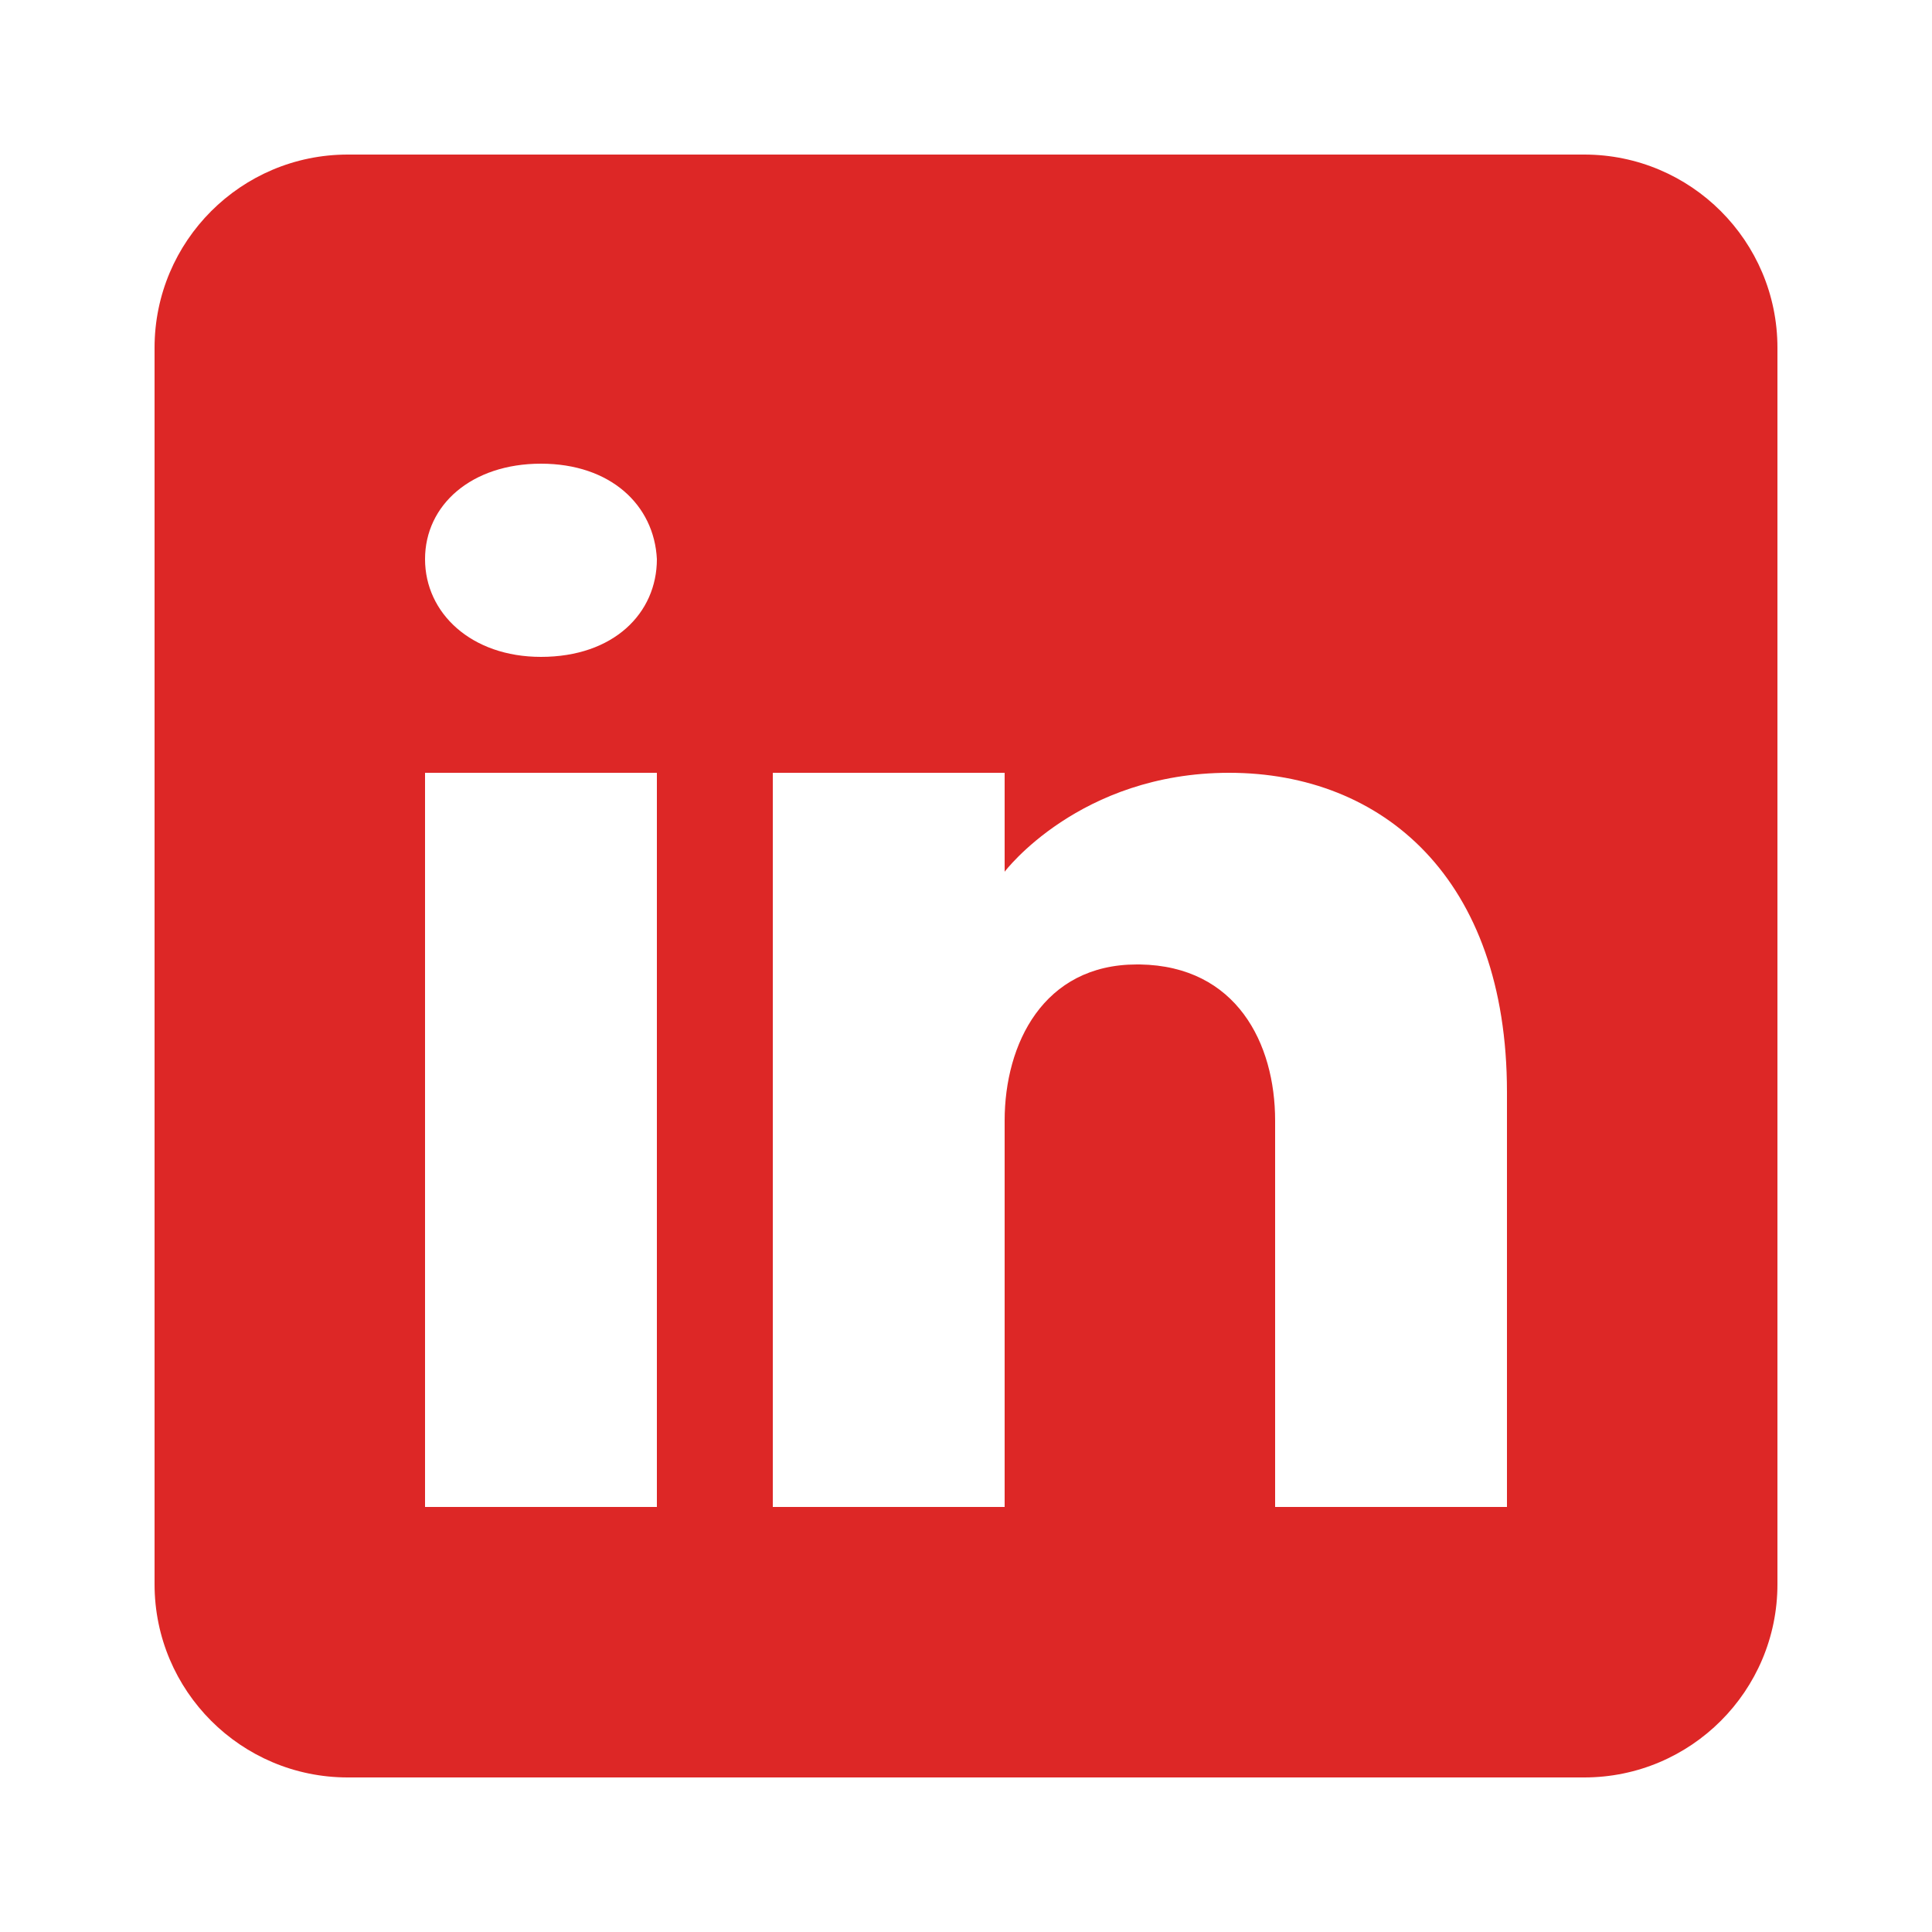
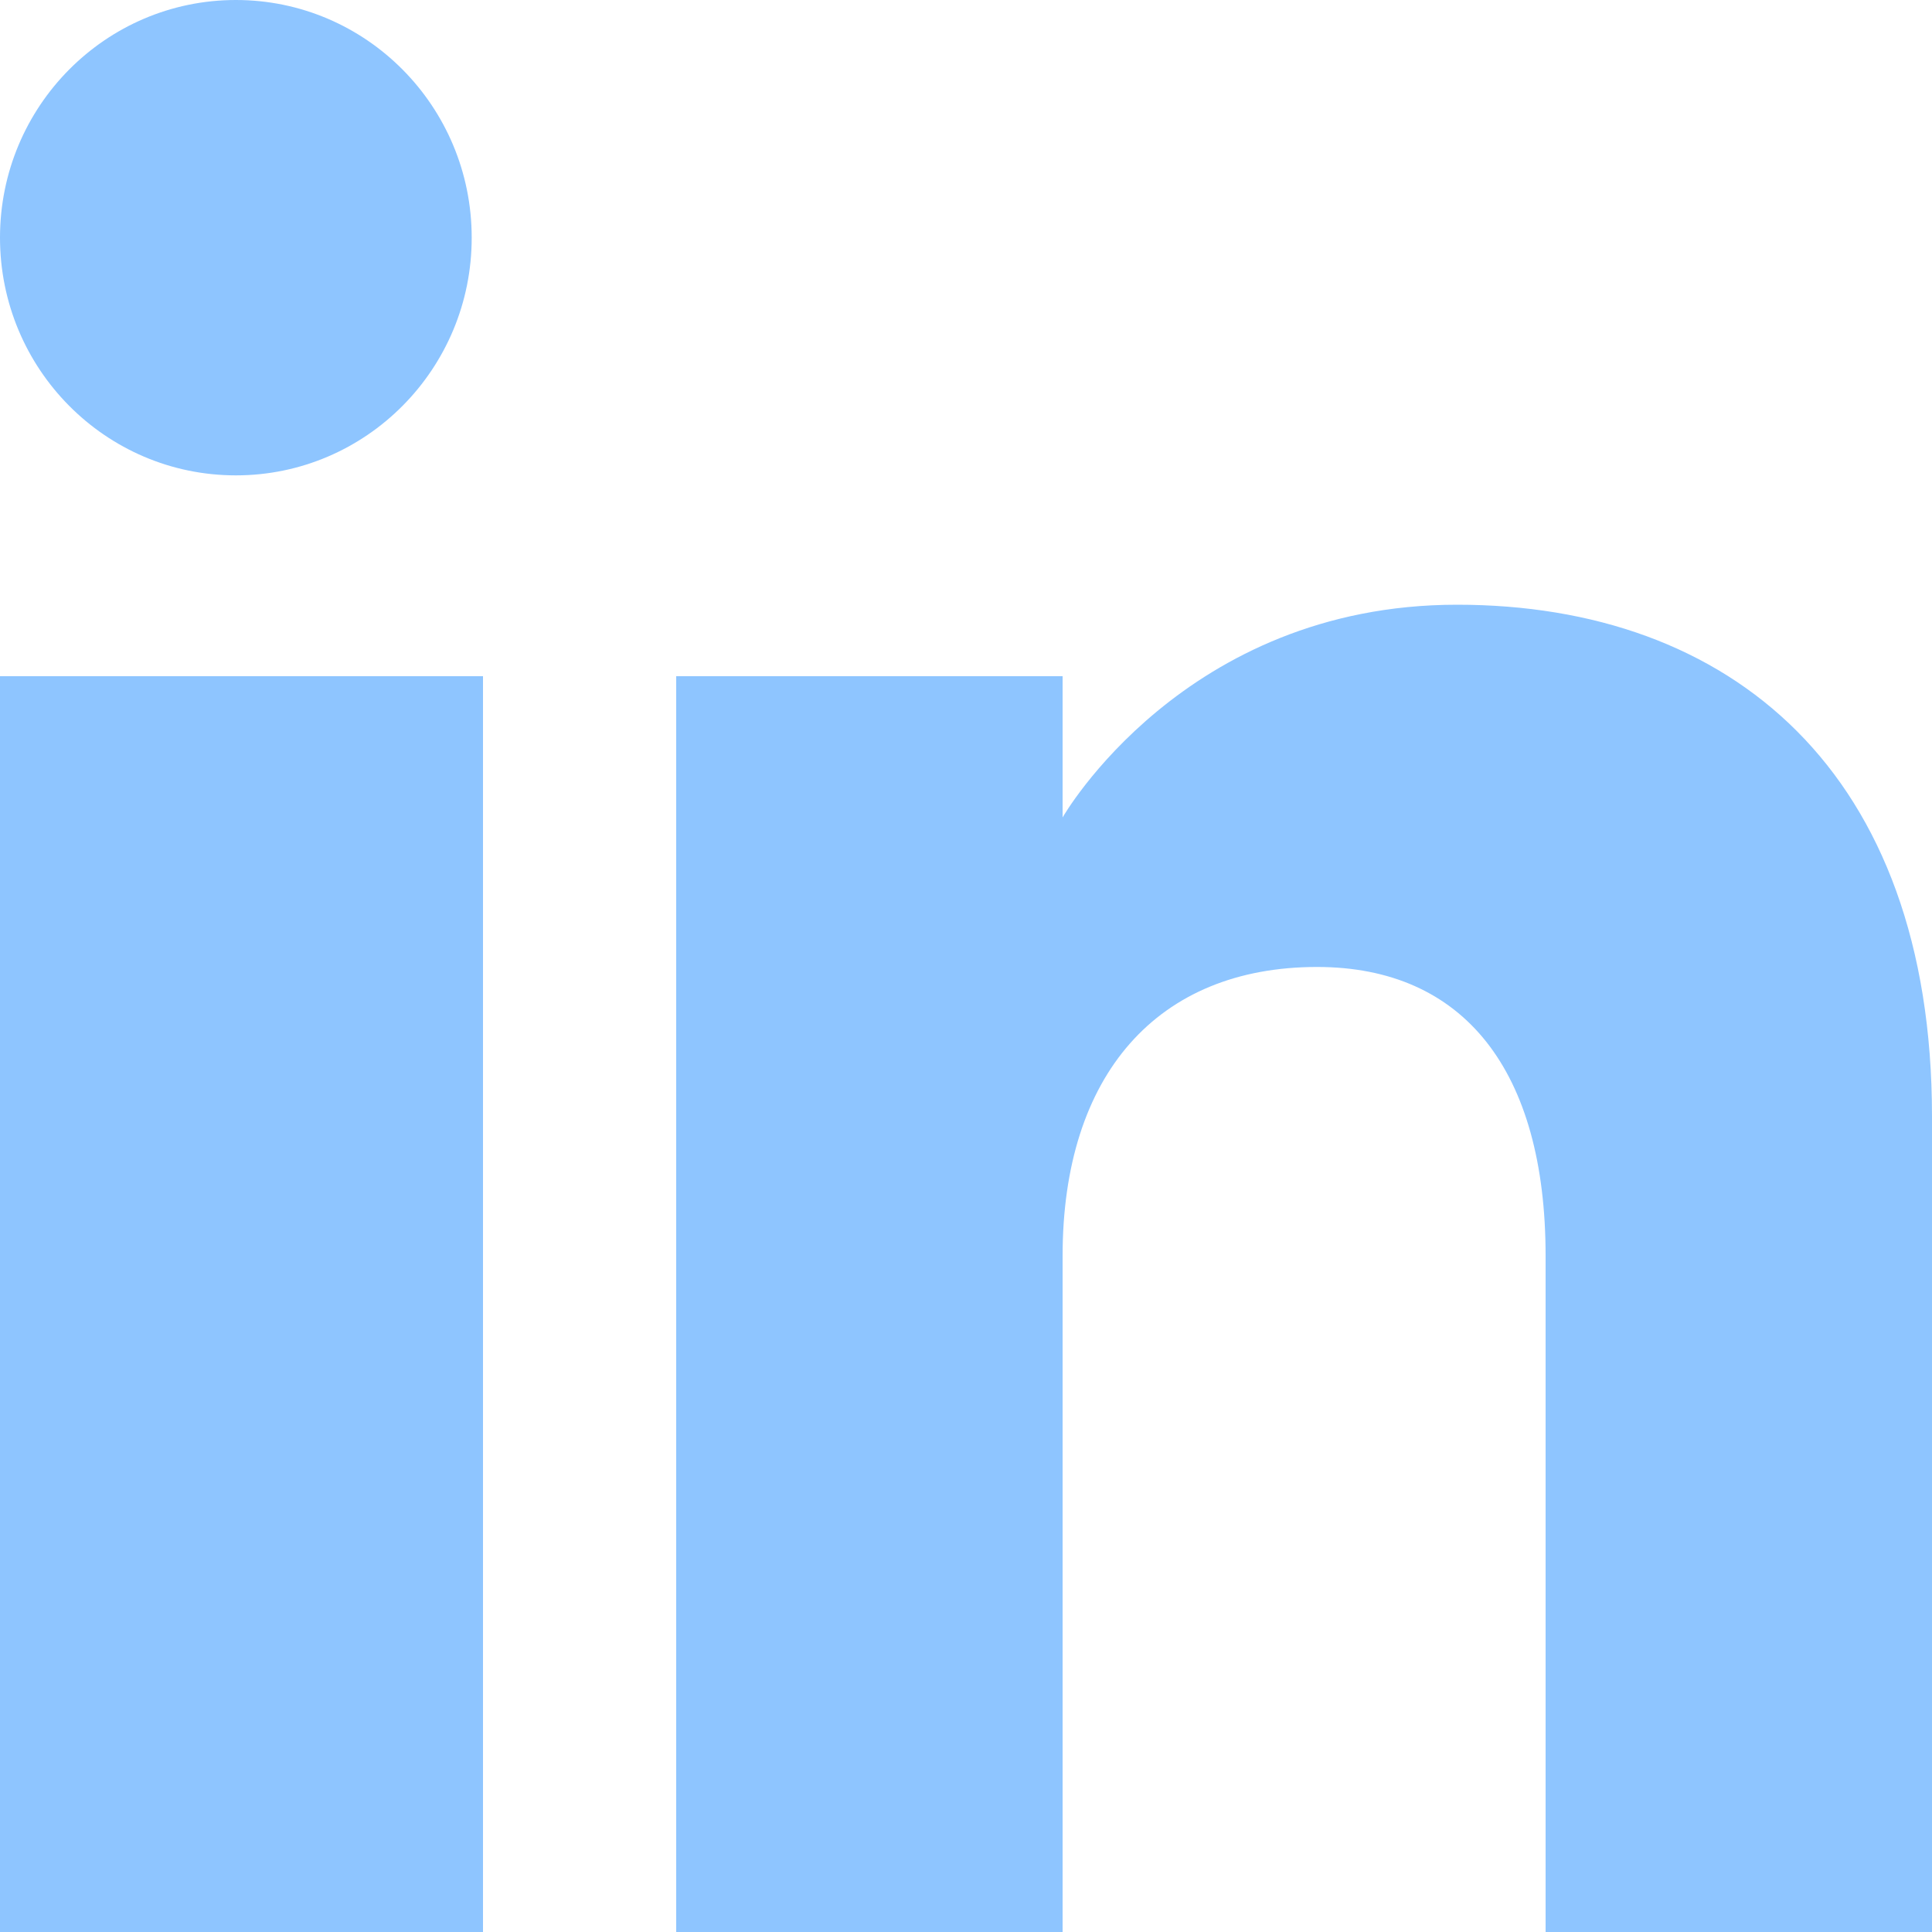
- <svg xmlns="http://www.w3.org/2000/svg" fill="#DD2726" viewBox="0 0 50 50" width="100px" height="100px">
-   <path d="M41,4H9C6.24,4,4,6.24,4,9v32c0,2.76,2.24,5,5,5h32c2.76,0,5-2.24,5-5V9C46,6.24,43.76,4,41,4z M17,20v19h-6V20H17z M11,14.47c0-1.4,1.2-2.47,3-2.47s2.93,1.07,3,2.47c0,1.4-1.12,2.53-3,2.53C12.2,17,11,15.87,11,14.47z M39,39h-6c0,0,0-9.26,0-10 c0-2-1-4-3.5-4.04h-0.08C27,24.96,26,27.02,26,29c0,0.91,0,10,0,10h-6V20h6v2.56c0,0,1.93-2.56,5.81-2.56 c3.97,0,7.19,2.73,7.19,8.26V39z" />
+ <svg xmlns="http://www.w3.org/2000/svg" width="800px" height="800px" viewBox="0 0 20 20" version="1.1" fill="#000000">
+   <g id="SVGRepo_bgCarrier" stroke-width="0" />
+   <g id="SVGRepo_tracerCarrier" stroke-linecap="round" stroke-linejoin="round" />
+   <g id="SVGRepo_iconCarrier">
+     <defs> </defs>
+     <g id="Page-1" stroke="none" stroke-width="1" fill="none" fill-rule="evenodd">
+       <g id="Dribbble-Light-Preview" transform="translate(-180, -7479)" fill="#8ec5ff">
+         <g id="icons" transform="translate(56, 160)">
+           <path d="M144,7339 L140,7339 L140,7332.001 C140,7330.081 139.153,7329.01 137.634,7329.01 C135.981,7329.01 135,7330.126 135,7332.001 L135,7339 L131,7339 L131,7326 L135,7326 L135,7327.462 C135,7327.462 136.255,7325.26 139.083,7325.26 C141.912,7325.26 144,7326.986 144,7330.558 L144,7339 L144,7339 Z M126.442,7323.921 C125.093,7323.921 124,7322.819 124,7321.46 C124,7320.102 125.093,7319 126.442,7319 C127.79,7319 128.883,7320.102 128.883,7321.46 C128.884,7322.819 127.79,7323.921 126.442,7323.921 L126.442,7323.921 Z M124,7339 L129,7339 L129,7326 L124,7326 L124,7339 Z" id="linkedin-[#161]"> </path>
+         </g>
+       </g>
+     </g>
+   </g>
</svg>
